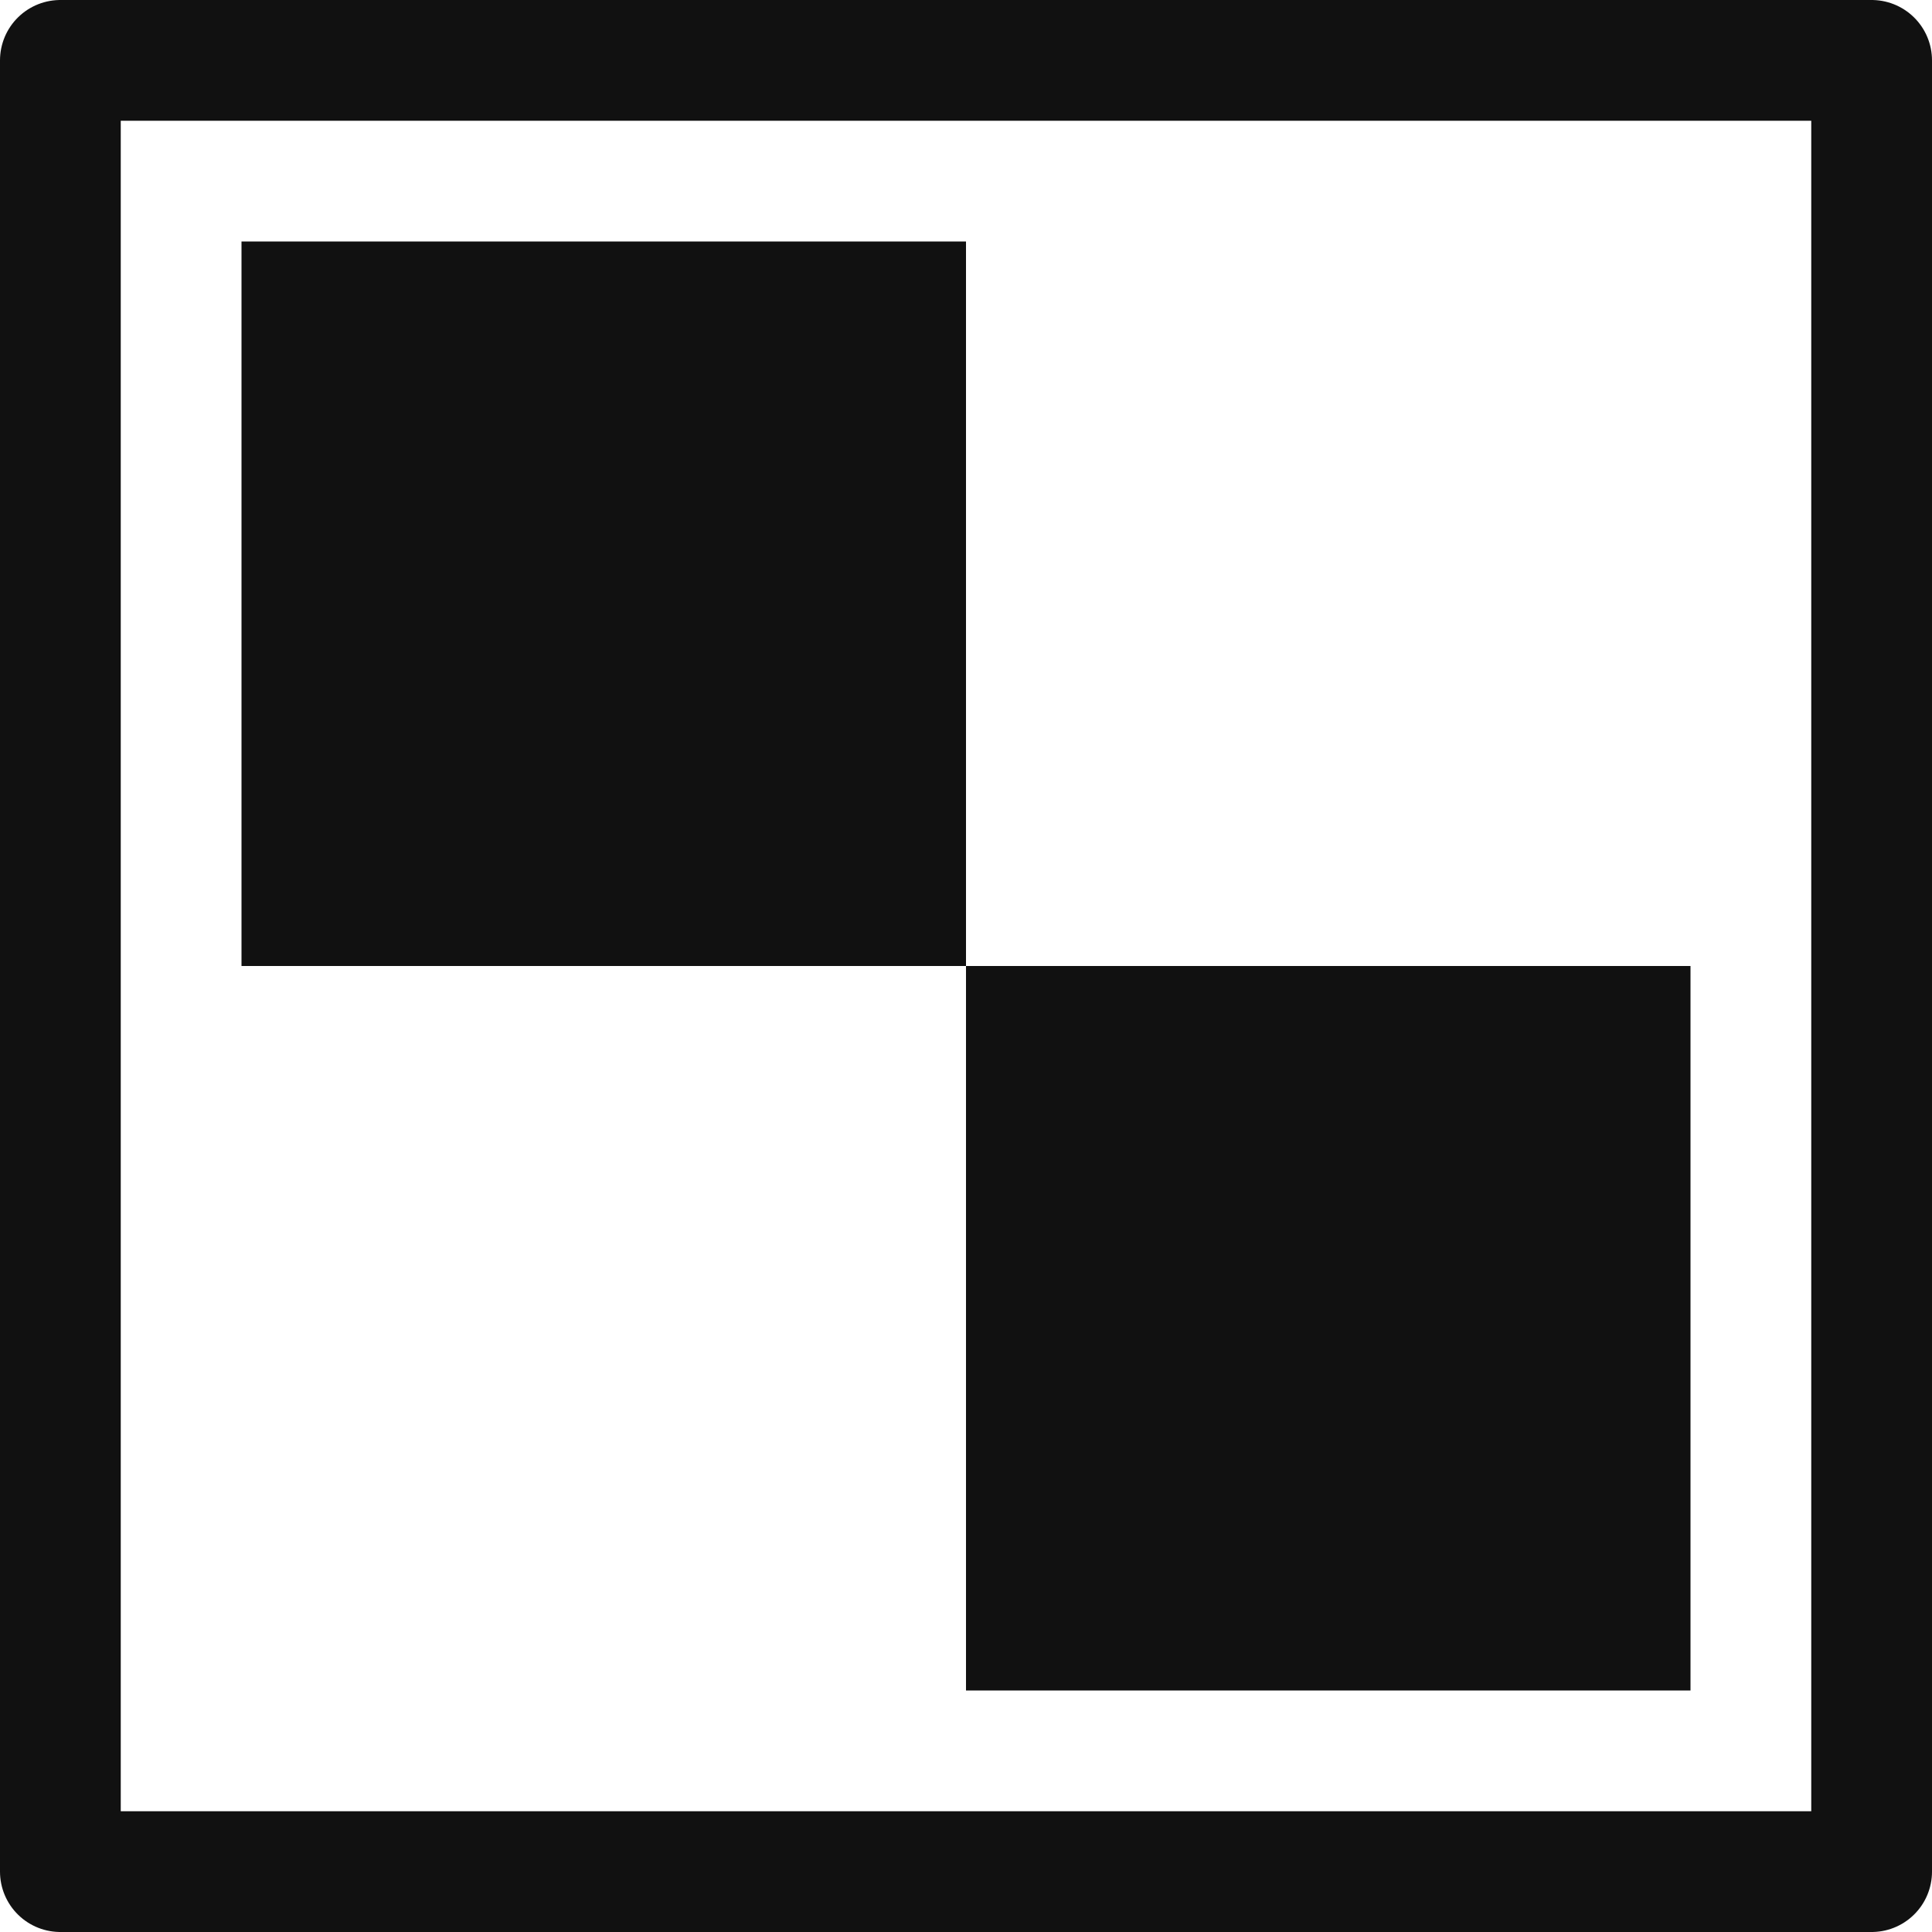
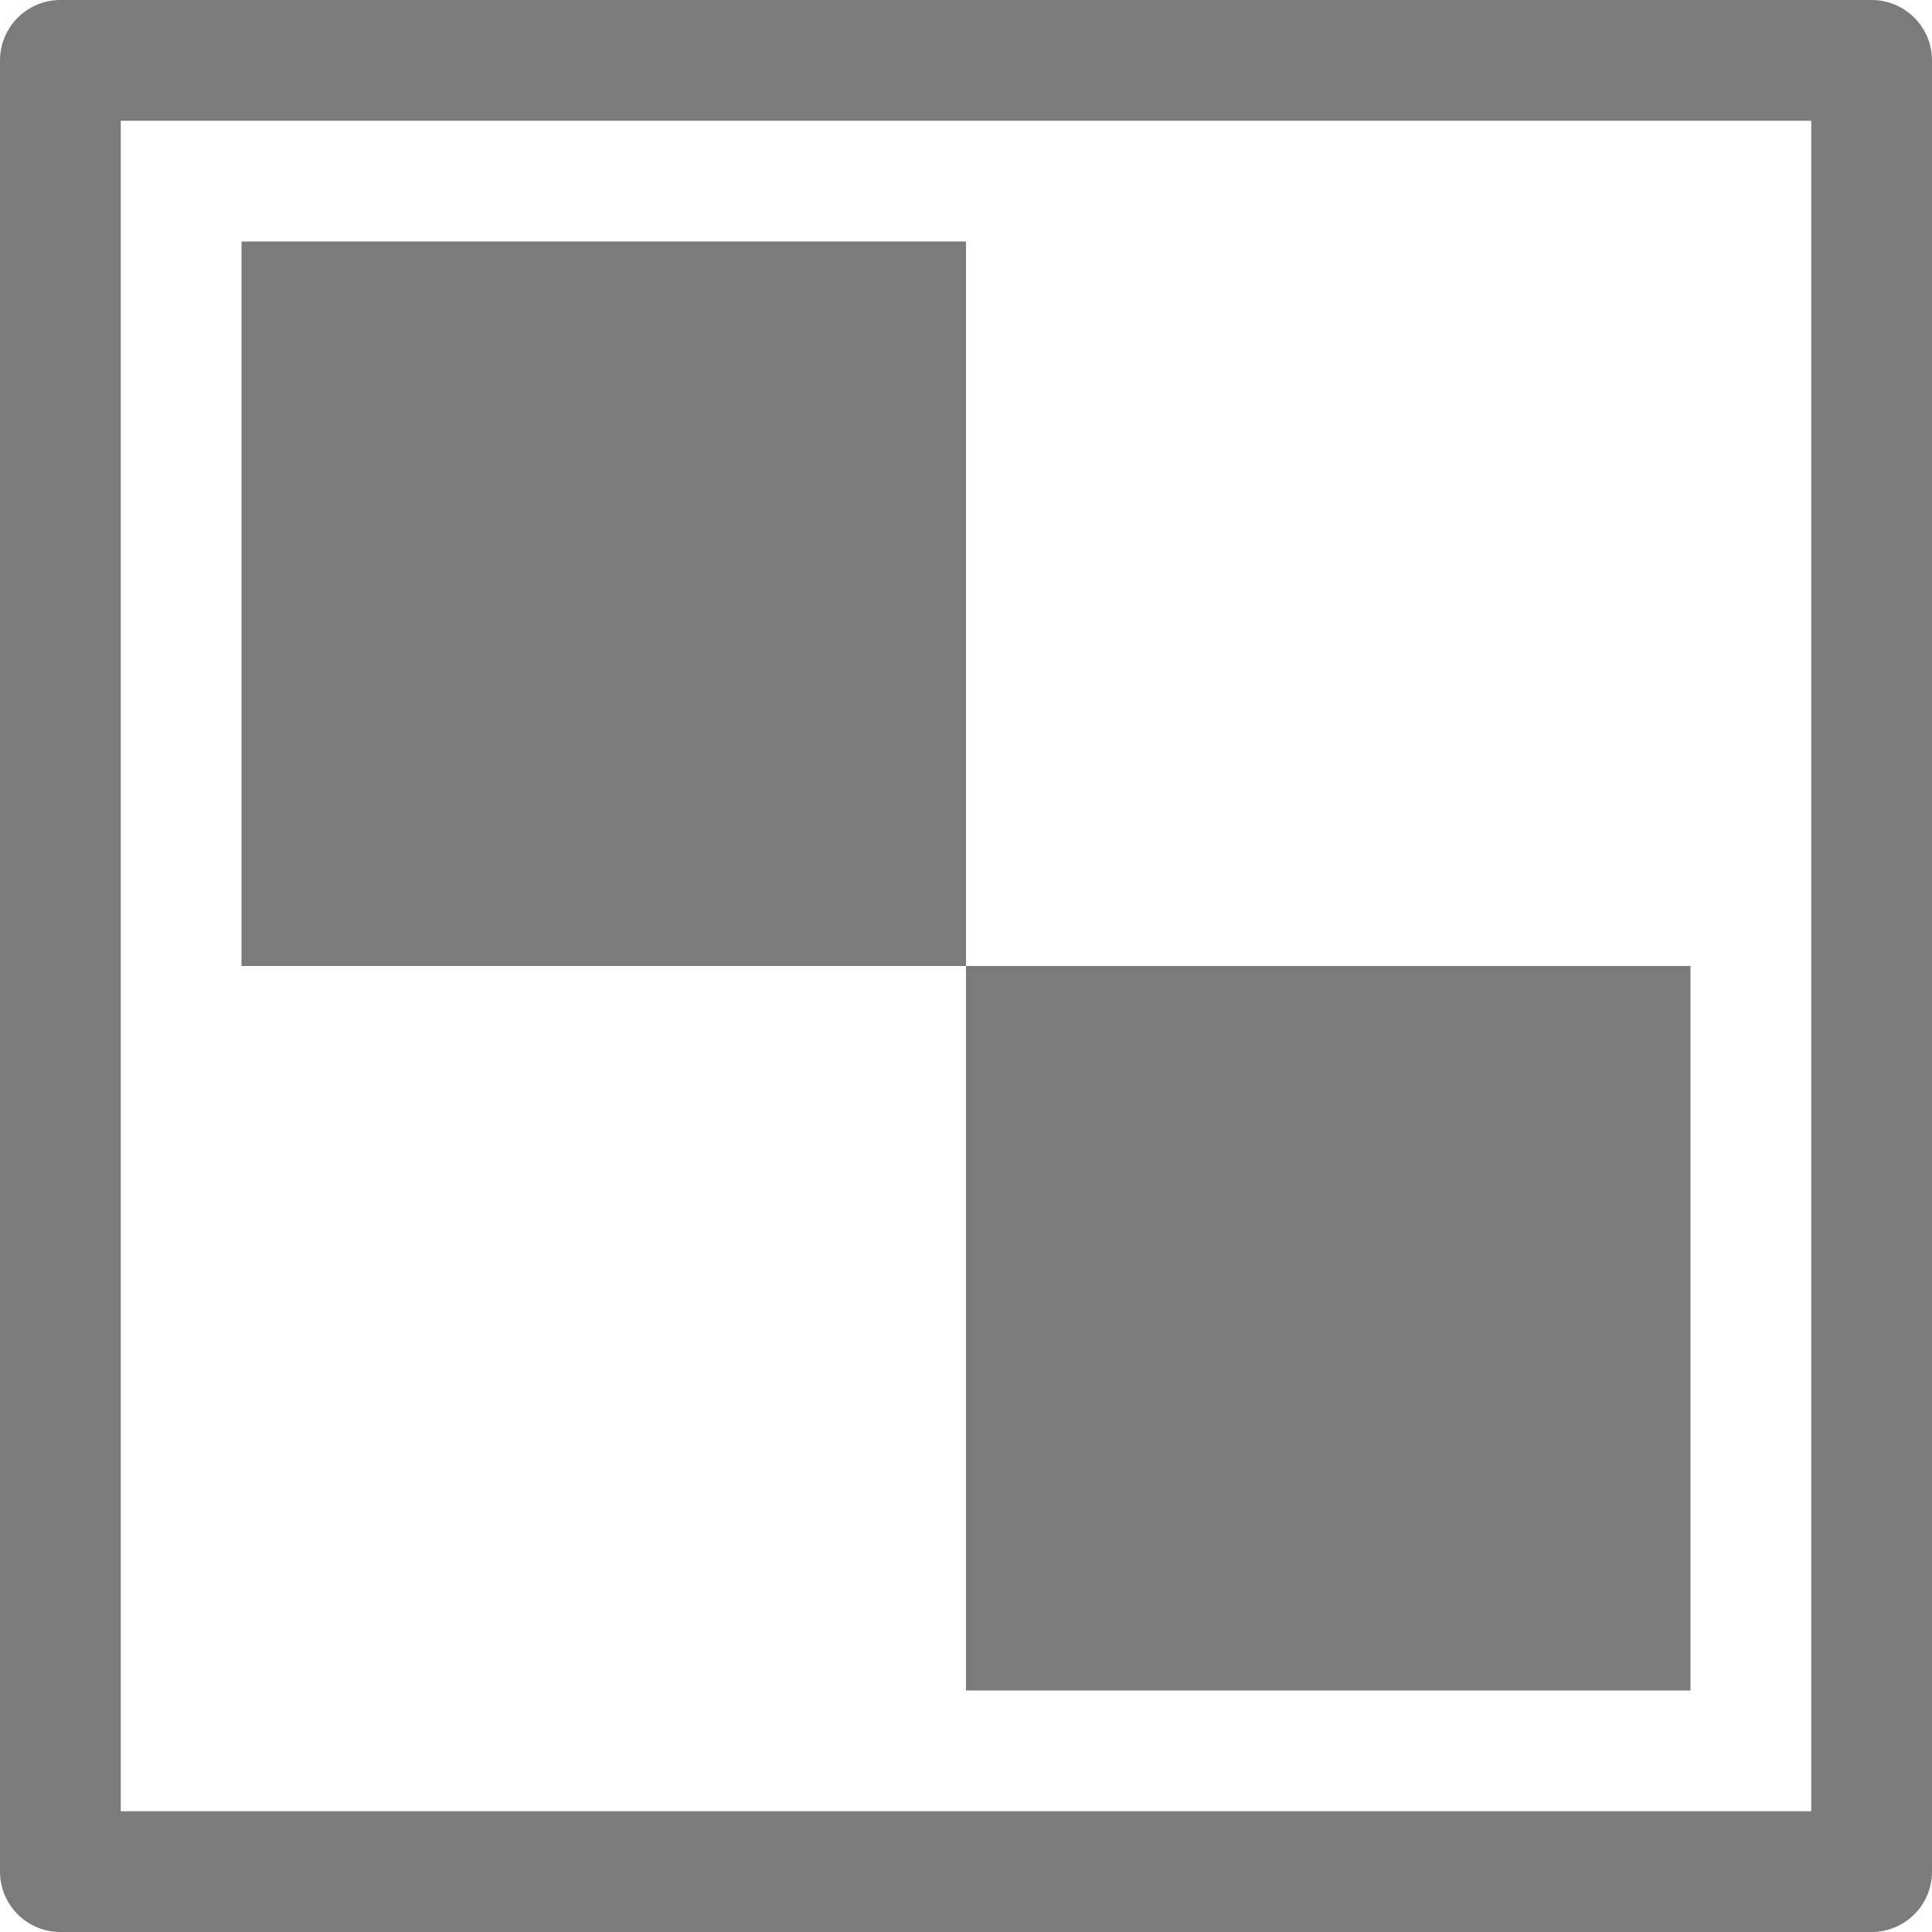
<svg xmlns="http://www.w3.org/2000/svg" xmlns:xlink="http://www.w3.org/1999/xlink" width="16" height="16" version="1.1">
-   <rect id="a" x="2" y="2" width="6" height="6" fill="#111" style="paint-order:fill markers stroke" />
-   <rect x=".5" y=".5" width="15" height="15" stroke="#111" fill="none" stroke-linecap="round" stroke-linejoin="round" stroke-width="1" style="paint-order:fill markers stroke" />
+   <rect id="a" x="2" y="2" width="6" height="6" fill="#7b7b7b" style="paint-order:fill markers stroke" />
+   <rect x=".5" y=".5" width="15" height="15" stroke="#7b7b7b" fill="none" stroke-linecap="round" stroke-linejoin="round" stroke-width="1" style="paint-order:fill markers stroke" />
  <use transform="translate(6,6)" width="100%" height="100%" xlink:href="#a" />
</svg>
